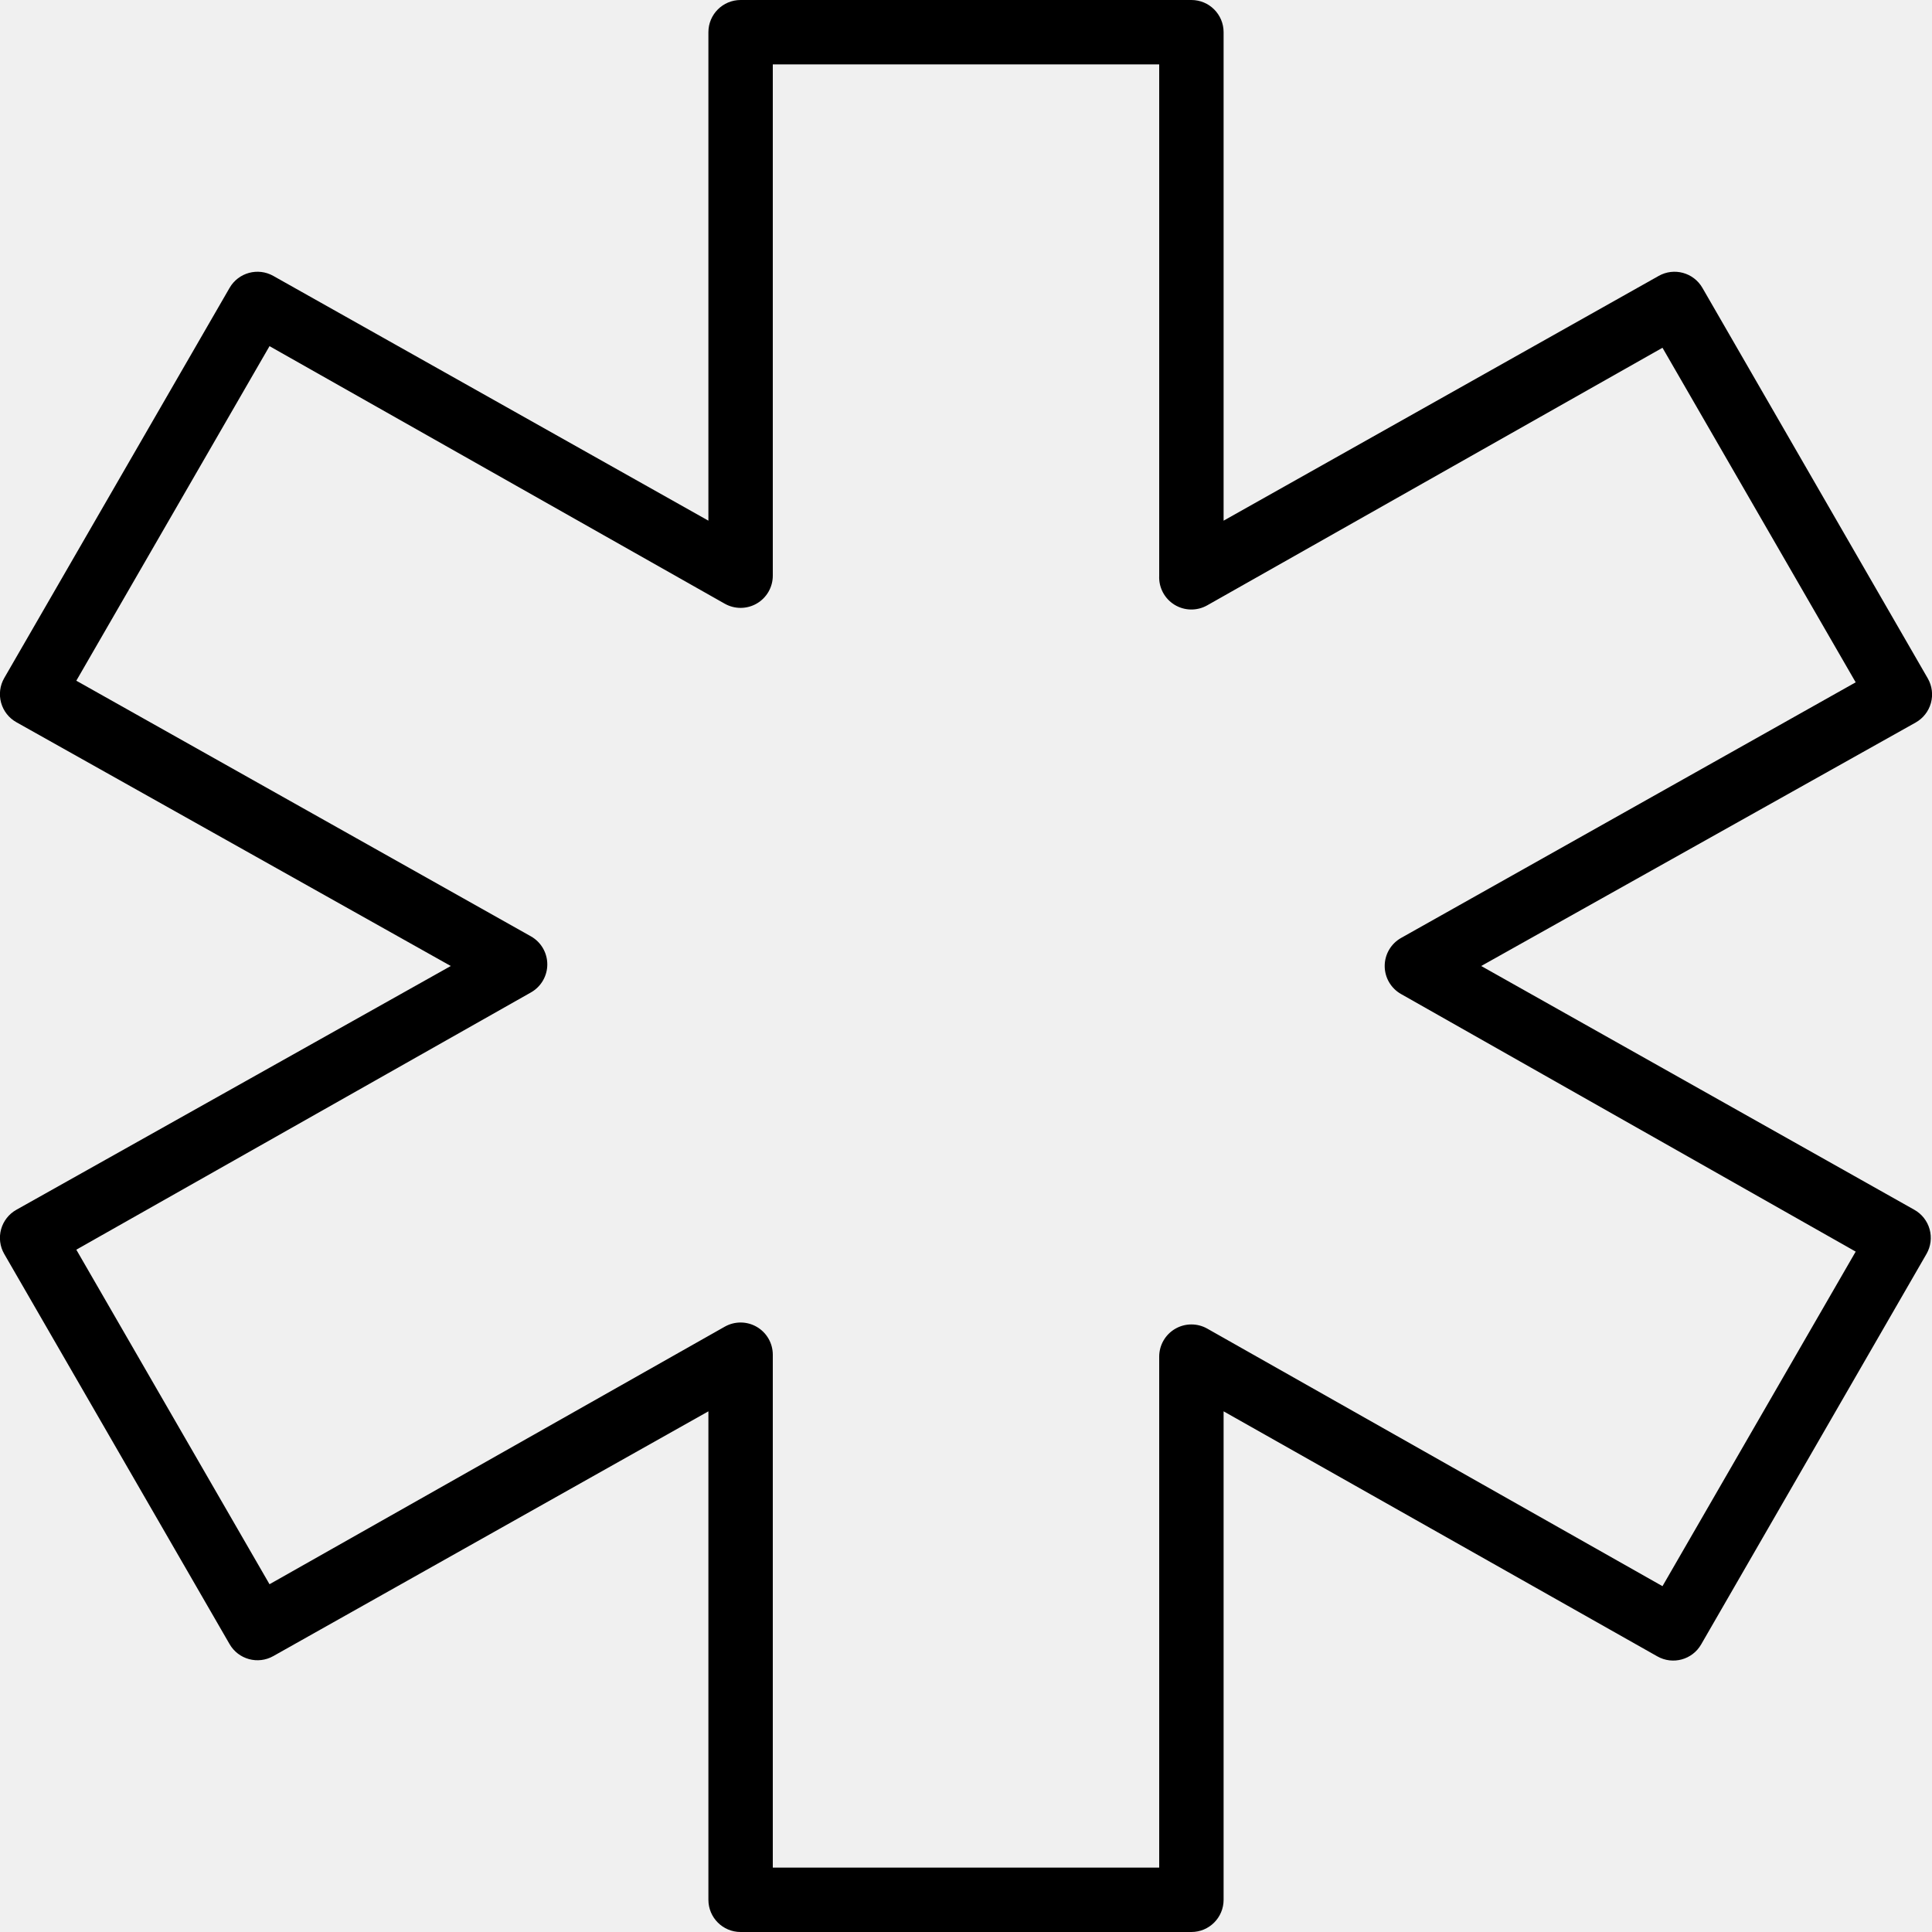
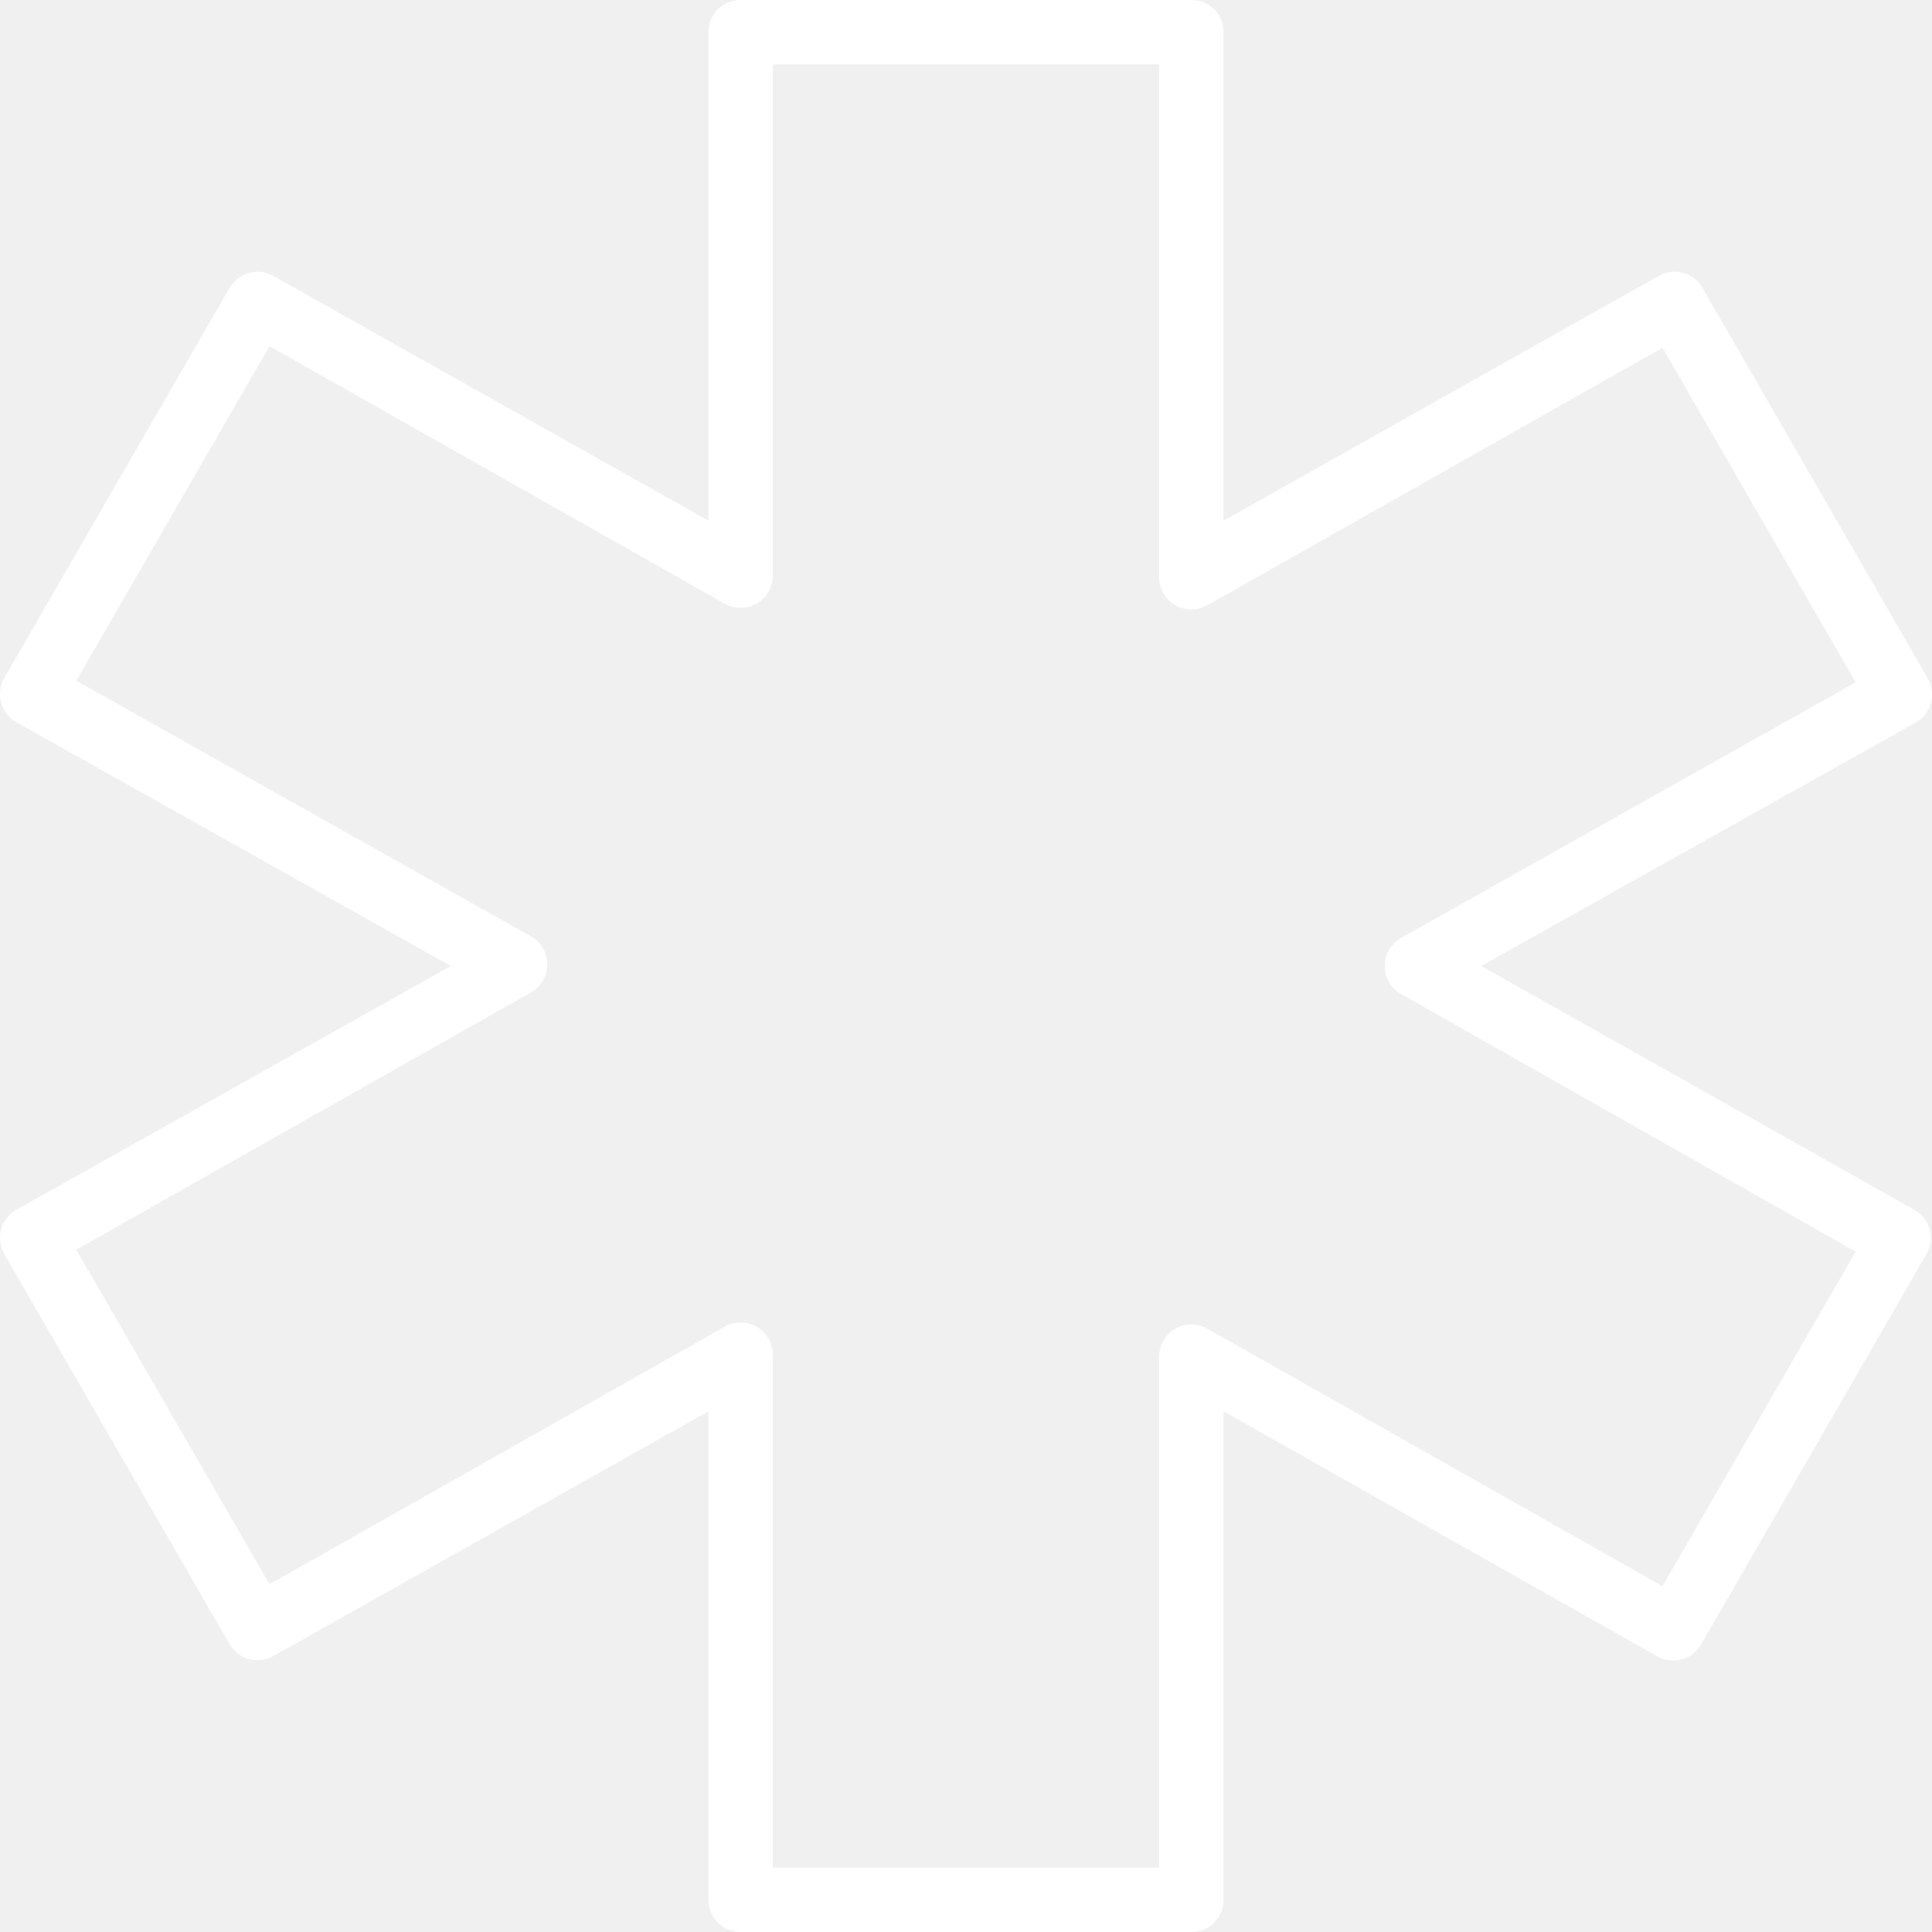
<svg xmlns="http://www.w3.org/2000/svg" id="Layer_1" data-name="Layer 1" viewBox="0 0 60 60">
-   <path d="M37,60H23a1,1,0,0,1-1-1V43.83L8.49,51.43a1,1,0,0,1-1.36-.37l-7-12.12a1,1,0,0,1,.38-1.37L14,30,.51,22.43a1,1,0,0,1-.38-1.37l7-12.12a1,1,0,0,1,1.36-.37L22,16.17V1a1,1,0,0,1,1-1H37a1,1,0,0,1,1,1V16.17l13.51-7.6a1,1,0,0,1,1.36.37l7,12.13a1,1,0,0,1-.38,1.37L46,30l13.45,7.57a1,1,0,0,1,.38,1.37l-7,12.13a1,1,0,0,1-1.36.37L38,43.83V59A1,1,0,0,1,37,60ZM24,58H36V42.13a1,1,0,0,1,1.49-.87l14.14,8,6-10.39L43.51,30.87a1,1,0,0,1,0-1.74l14.12-7.94-6-10.39-14.14,8A1,1,0,0,1,36,17.88V2H24V17.88a1,1,0,0,1-1.49.87l-14.14-8-6,10.39,14.12,7.94a1,1,0,0,1,0,1.74L2.37,38.81l6,10.39,14.14-8a1,1,0,0,1,1.49.87Z" />
+   <defs>
+     <style>.cls-1{fill:#fff;}</style>
+   </defs>
+   <path class="cls-1" d="M37,60H23a1,1,0,0,1-1-1V43.83L8.49,51.43a1,1,0,0,1-1.36-.37l-7-12.12a1,1,0,0,1,.38-1.37L14,30,.51,22.43a1,1,0,0,1-.38-1.37l7-12.12a1,1,0,0,1,1.36-.37L22,16.17V1a1,1,0,0,1,1-1H37a1,1,0,0,1,1,1V16.17l13.51-7.6a1,1,0,0,1,1.36.37l7,12.13a1,1,0,0,1-.38,1.37L46,30l13.45,7.57a1,1,0,0,1,.38,1.37l-7,12.13a1,1,0,0,1-1.36.37L38,43.83V59A1,1,0,0,1,37,60ZM24,58H36V42.13a1,1,0,0,1,1.49-.87l14.14,8,6-10.39L43.51,30.87a1,1,0,0,1,0-1.74l14.12-7.94-6-10.39-14.14,8A1,1,0,0,1,36,17.88V2H24V17.88a1,1,0,0,1-1.49.87l-14.14-8-6,10.39,14.12,7.94a1,1,0,0,1,0,1.74L2.37,38.81l6,10.39,14.14-8a1,1,0,0,1,1.49.87Z" />
</svg>
